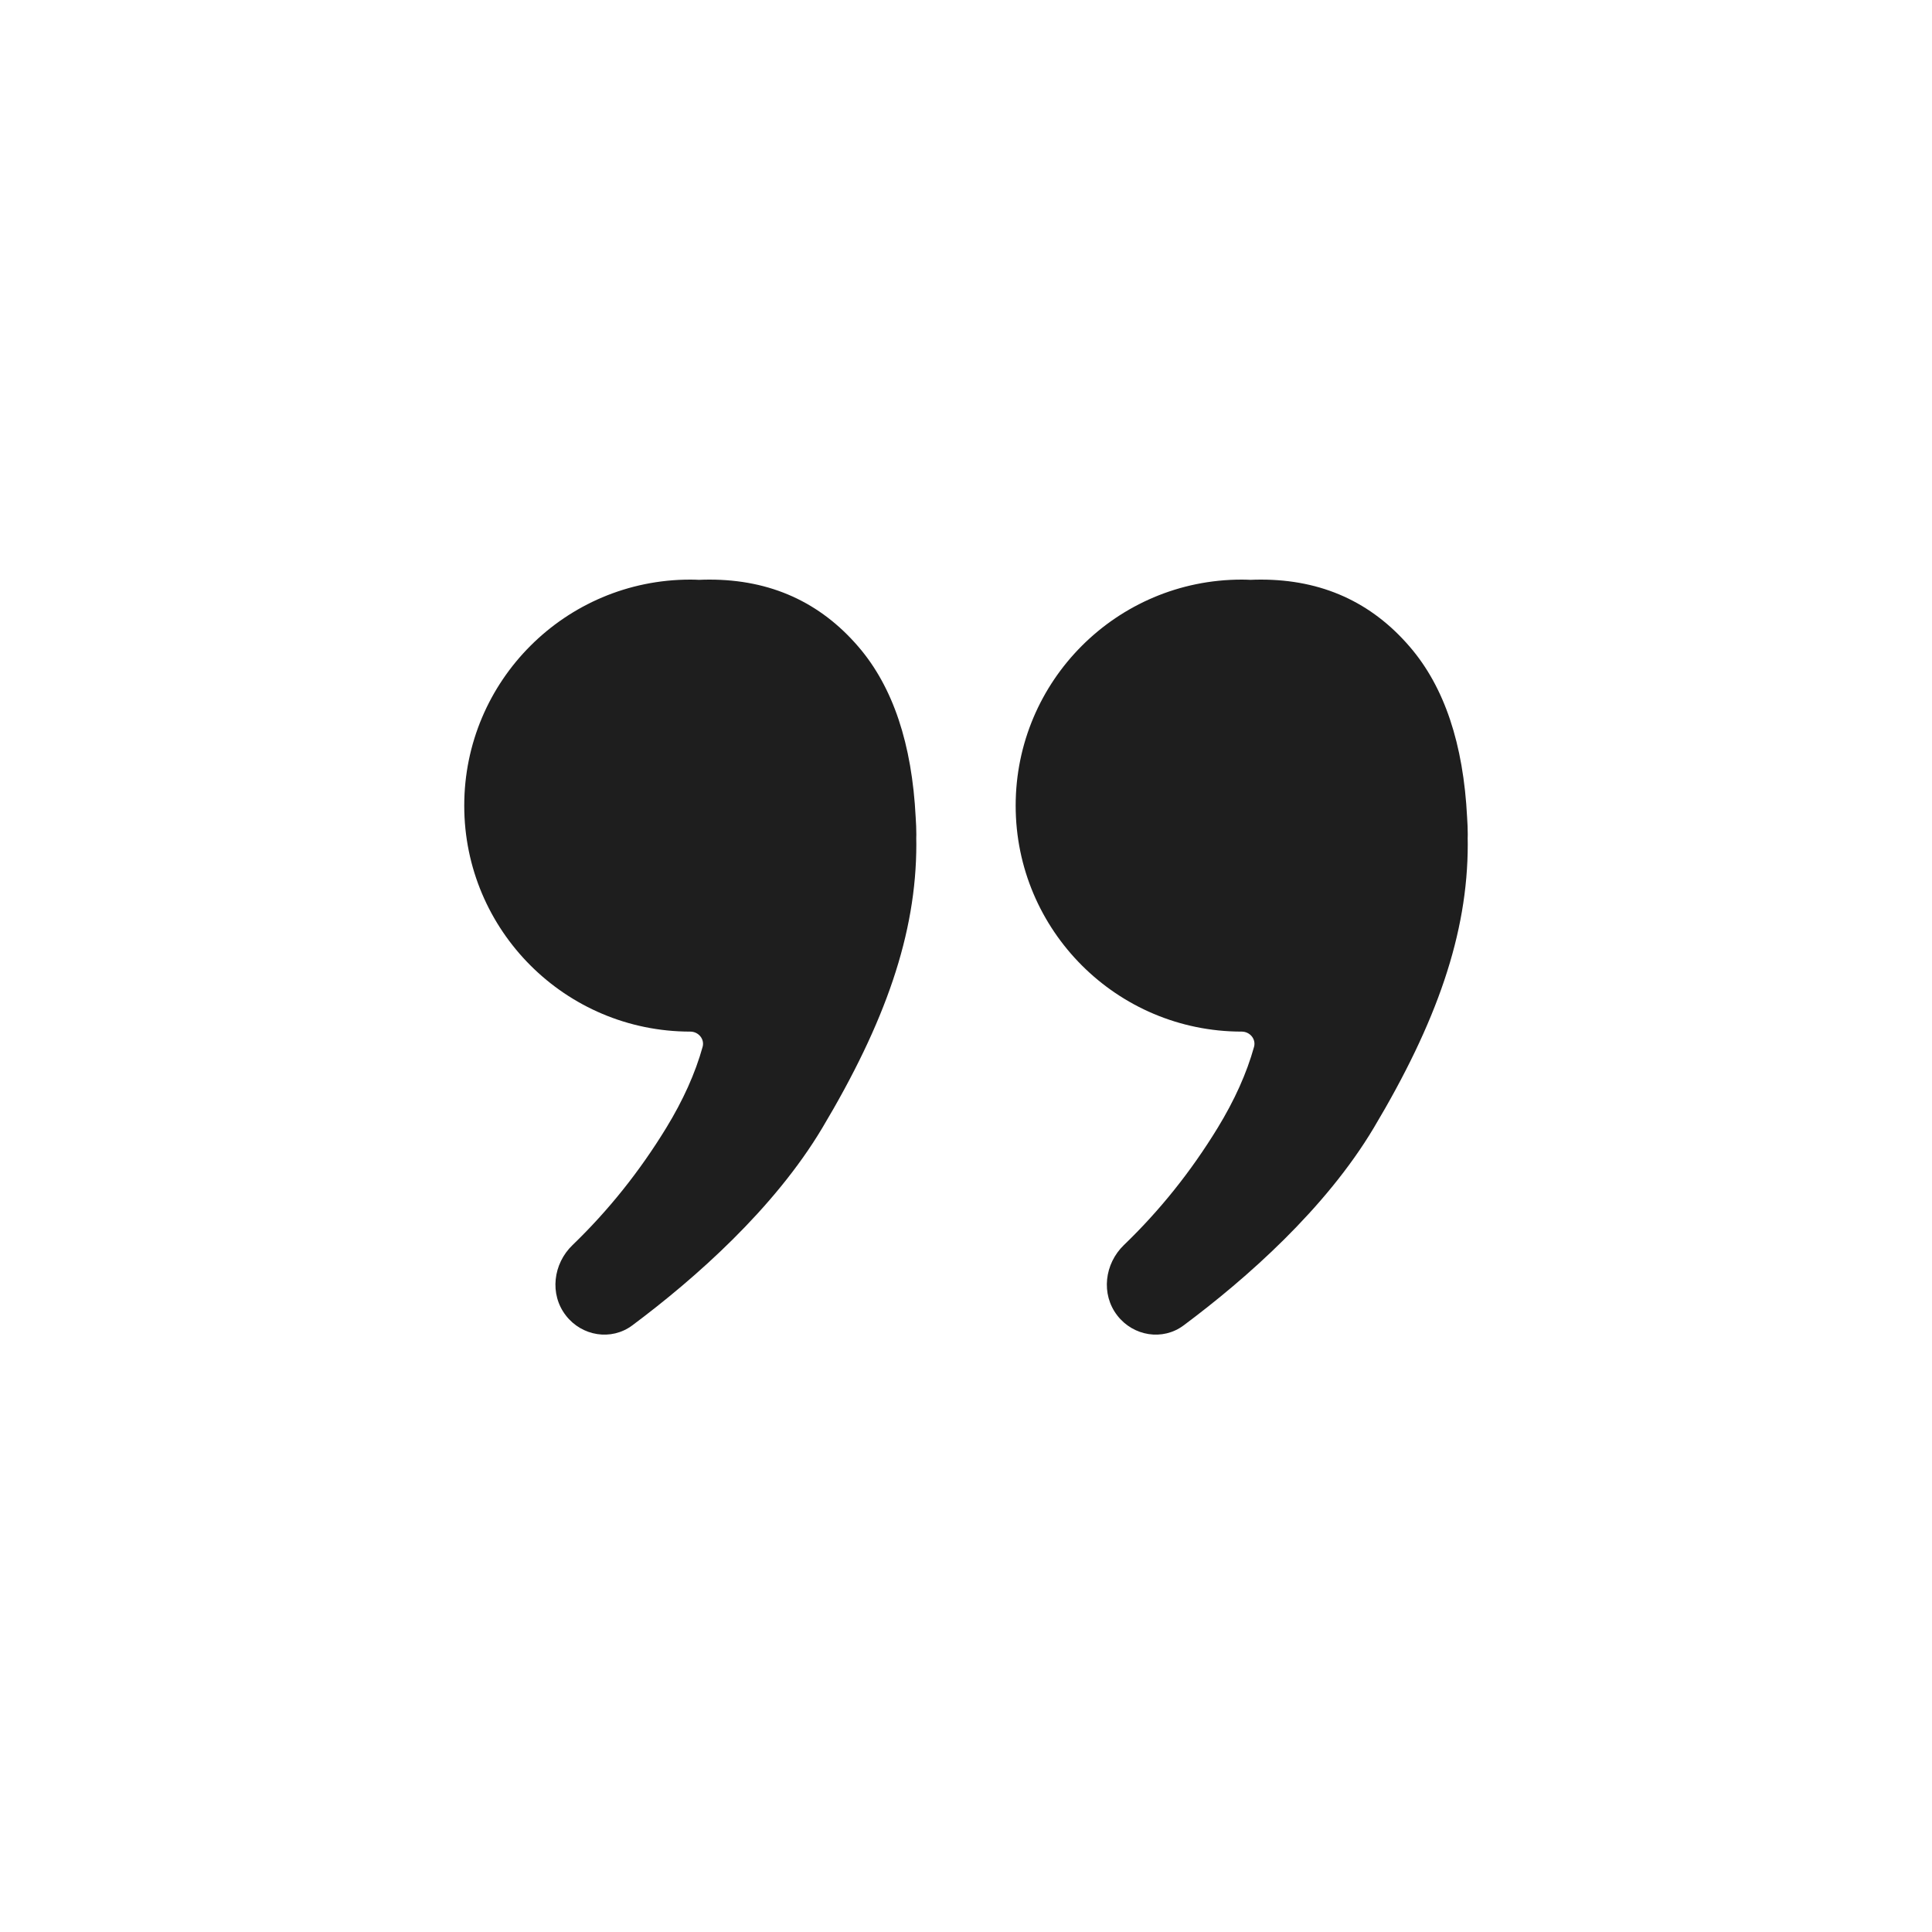
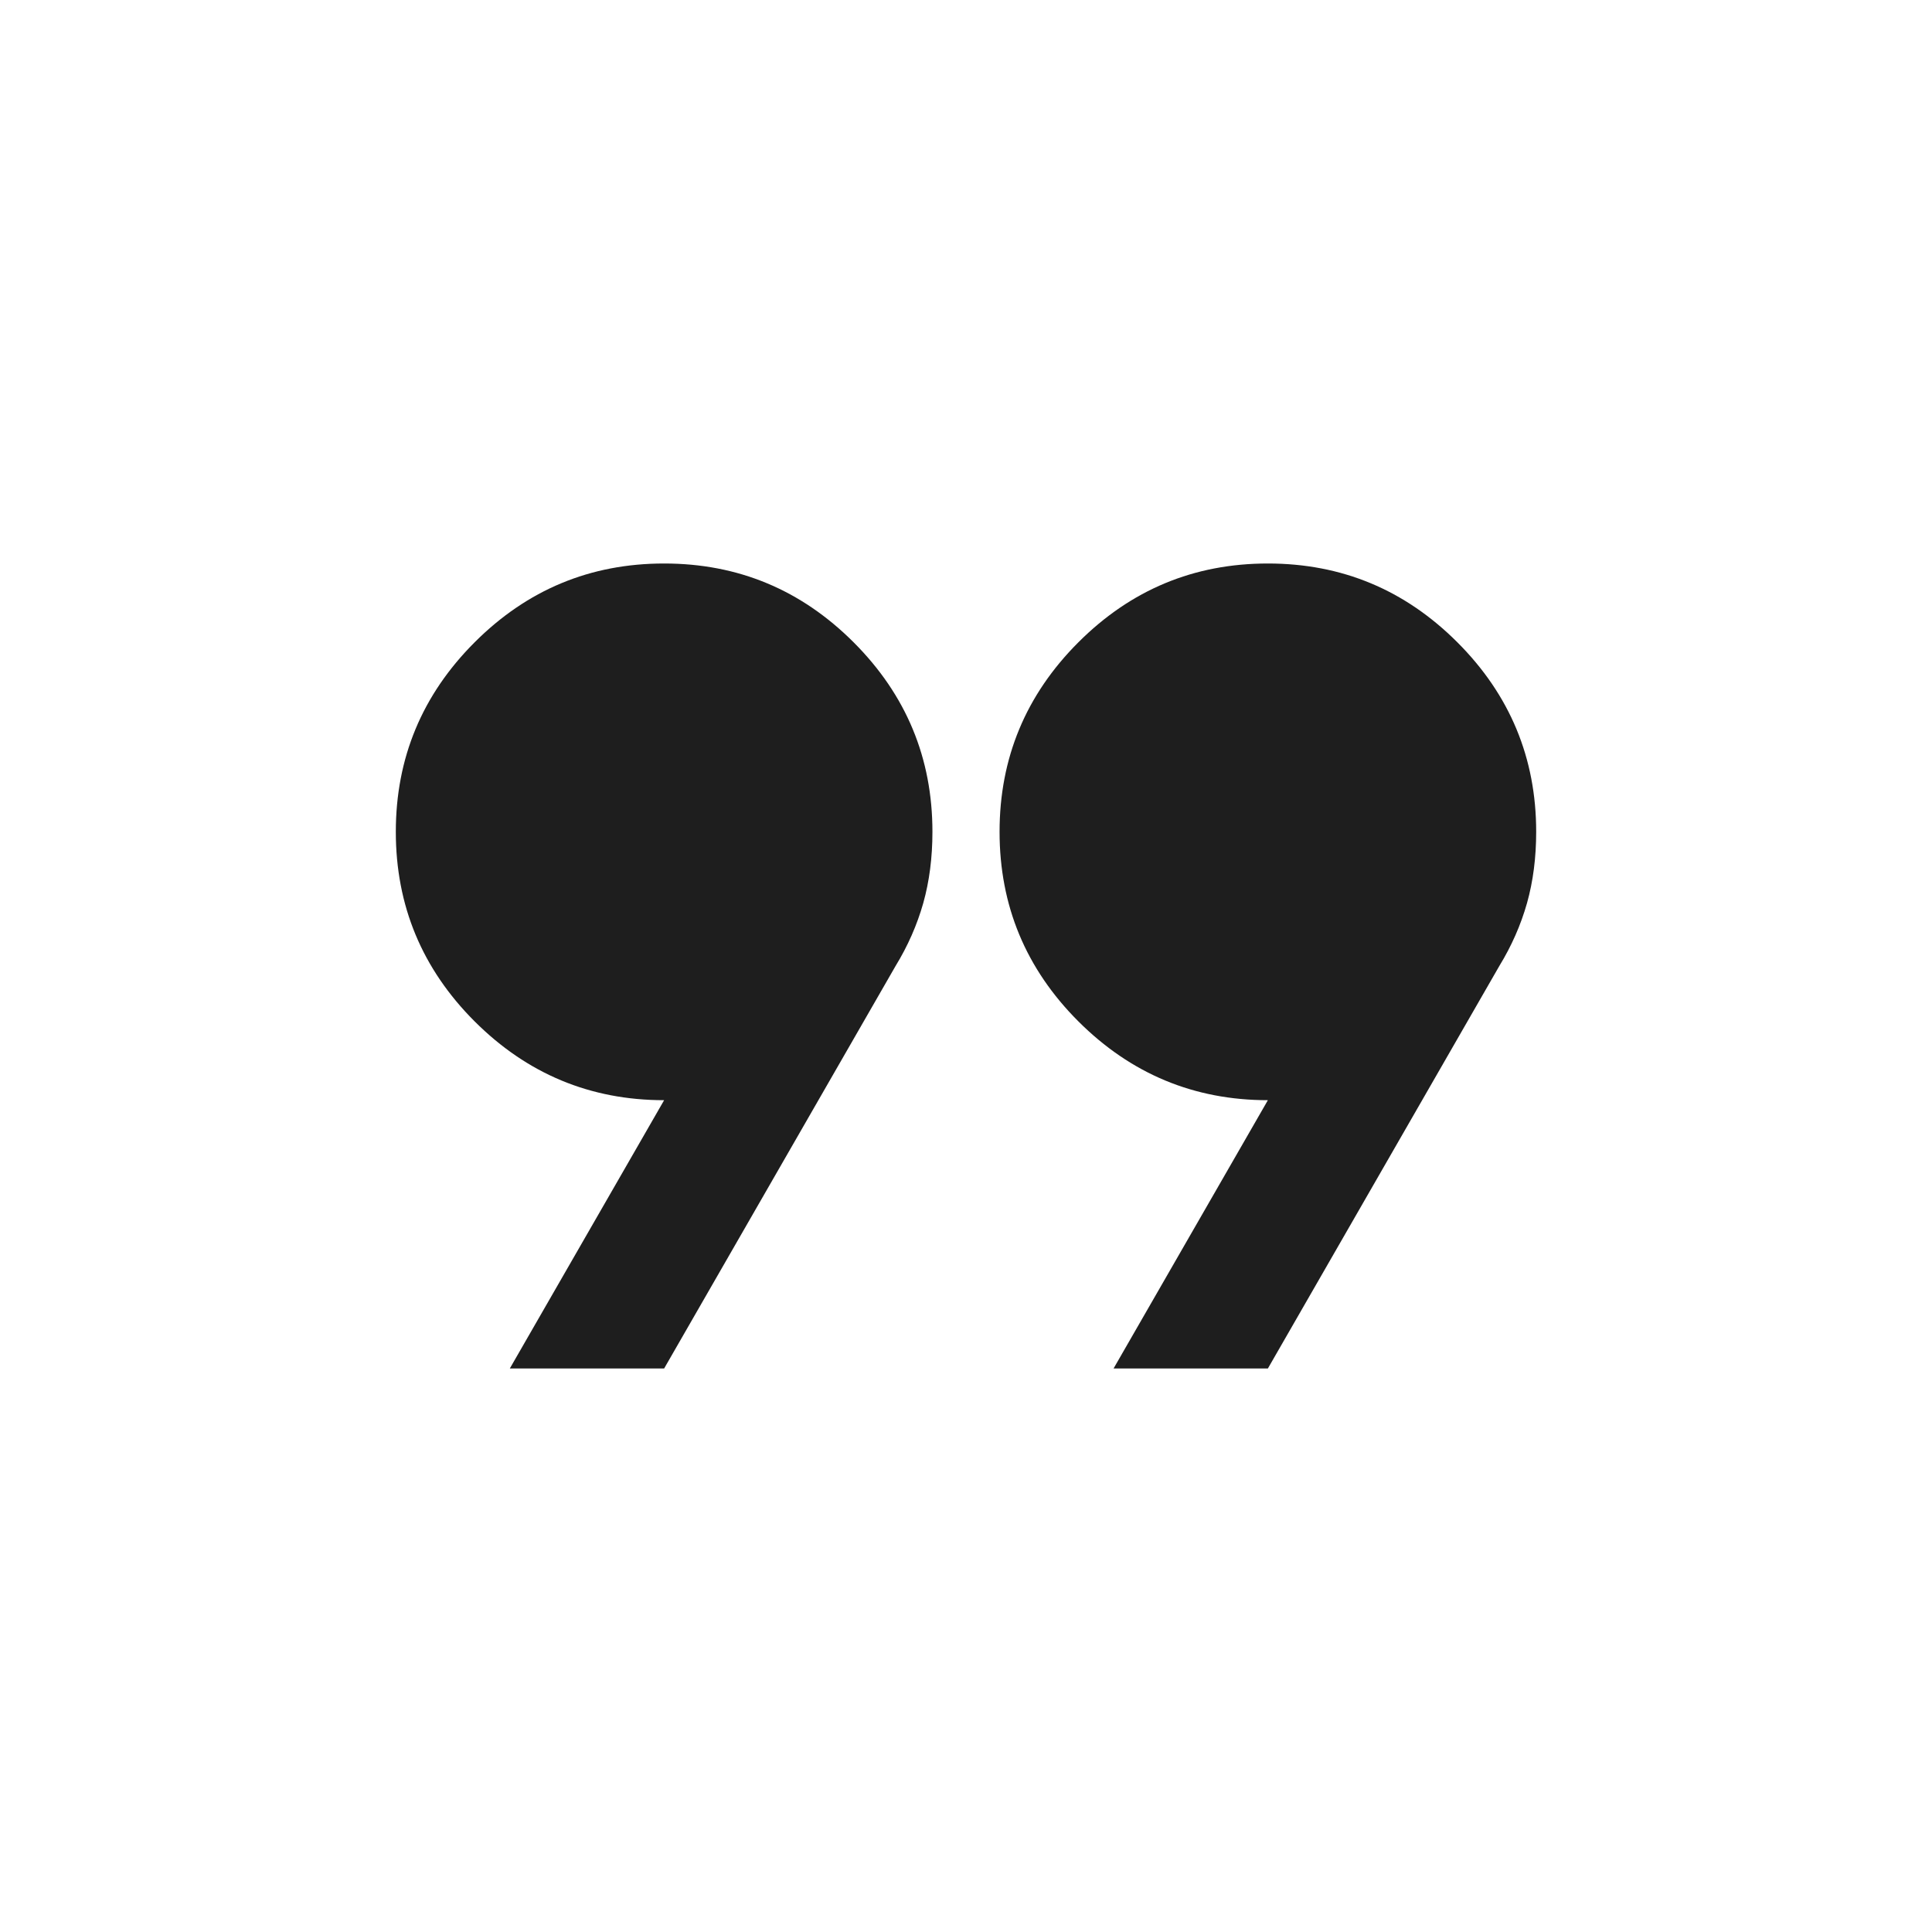
<svg xmlns="http://www.w3.org/2000/svg" width="24" height="24" viewBox="0 0 24 24" fill="none">
-   <path d="M11.383 10.369L11.382 10.412C11.383 10.436 11.383 10.461 11.383 10.487C11.383 11.602 10.997 12.702 10.214 14.013C9.616 15.015 8.635 15.882 7.855 16.464C7.594 16.659 7.228 16.599 7.029 16.341V16.341C6.824 16.076 6.871 15.699 7.112 15.467C7.556 15.039 7.944 14.554 8.275 14.013C8.486 13.668 8.637 13.332 8.728 13.005C8.755 12.907 8.676 12.815 8.575 12.815V12.815C7.024 12.815 5.767 11.558 5.767 10.008C5.767 8.457 7.024 7.2 8.575 7.2C8.612 7.2 8.648 7.201 8.684 7.203C8.727 7.201 8.77 7.2 8.813 7.2C9.57 7.2 10.188 7.479 10.666 8.037C11.093 8.535 11.329 9.241 11.375 10.154C11.38 10.226 11.383 10.298 11.383 10.369Z" fill="#1E1E1E" />
-   <path d="M18.233 10.369L18.232 10.412C18.233 10.436 18.233 10.461 18.233 10.487C18.233 11.602 17.847 12.702 17.064 14.013C16.466 15.015 15.485 15.882 14.704 16.464C14.444 16.659 14.078 16.599 13.879 16.341V16.341C13.674 16.076 13.721 15.699 13.961 15.467C14.406 15.039 14.794 14.554 15.125 14.013C15.336 13.668 15.487 13.332 15.578 13.005C15.605 12.907 15.526 12.815 15.425 12.815V12.815C13.874 12.815 12.617 11.558 12.617 10.008C12.617 8.457 13.874 7.2 15.425 7.2C15.461 7.2 15.498 7.201 15.534 7.203C15.577 7.201 15.62 7.2 15.663 7.2C16.42 7.2 17.037 7.479 17.515 8.037C17.943 8.535 18.179 9.241 18.225 10.154C18.23 10.226 18.233 10.298 18.233 10.369Z" fill="#1E1E1E" />
+   <path d="M6.333 17L8.25 13.667C7.333 13.667 6.549 13.34 5.896 12.688C5.243 12.035 4.917 11.25 4.917 10.333C4.917 9.417 5.243 8.632 5.896 7.979C6.549 7.326 7.333 7 8.25 7C9.167 7 9.951 7.326 10.604 7.979C11.257 8.632 11.583 9.417 11.583 10.333C11.583 10.653 11.545 10.948 11.469 11.219C11.392 11.49 11.278 11.75 11.125 12L8.25 17H6.333ZM13.833 17L15.75 13.667C14.833 13.667 14.049 13.34 13.396 12.688C12.743 12.035 12.417 11.25 12.417 10.333C12.417 9.417 12.743 8.632 13.396 7.979C14.049 7.326 14.833 7 15.75 7C16.667 7 17.451 7.326 18.104 7.979C18.757 8.632 19.083 9.417 19.083 10.333C19.083 10.653 19.045 10.948 18.969 11.219C18.892 11.49 18.778 11.75 18.625 12L15.75 17H13.833Z" fill="#1E1E1E" />
</svg>
